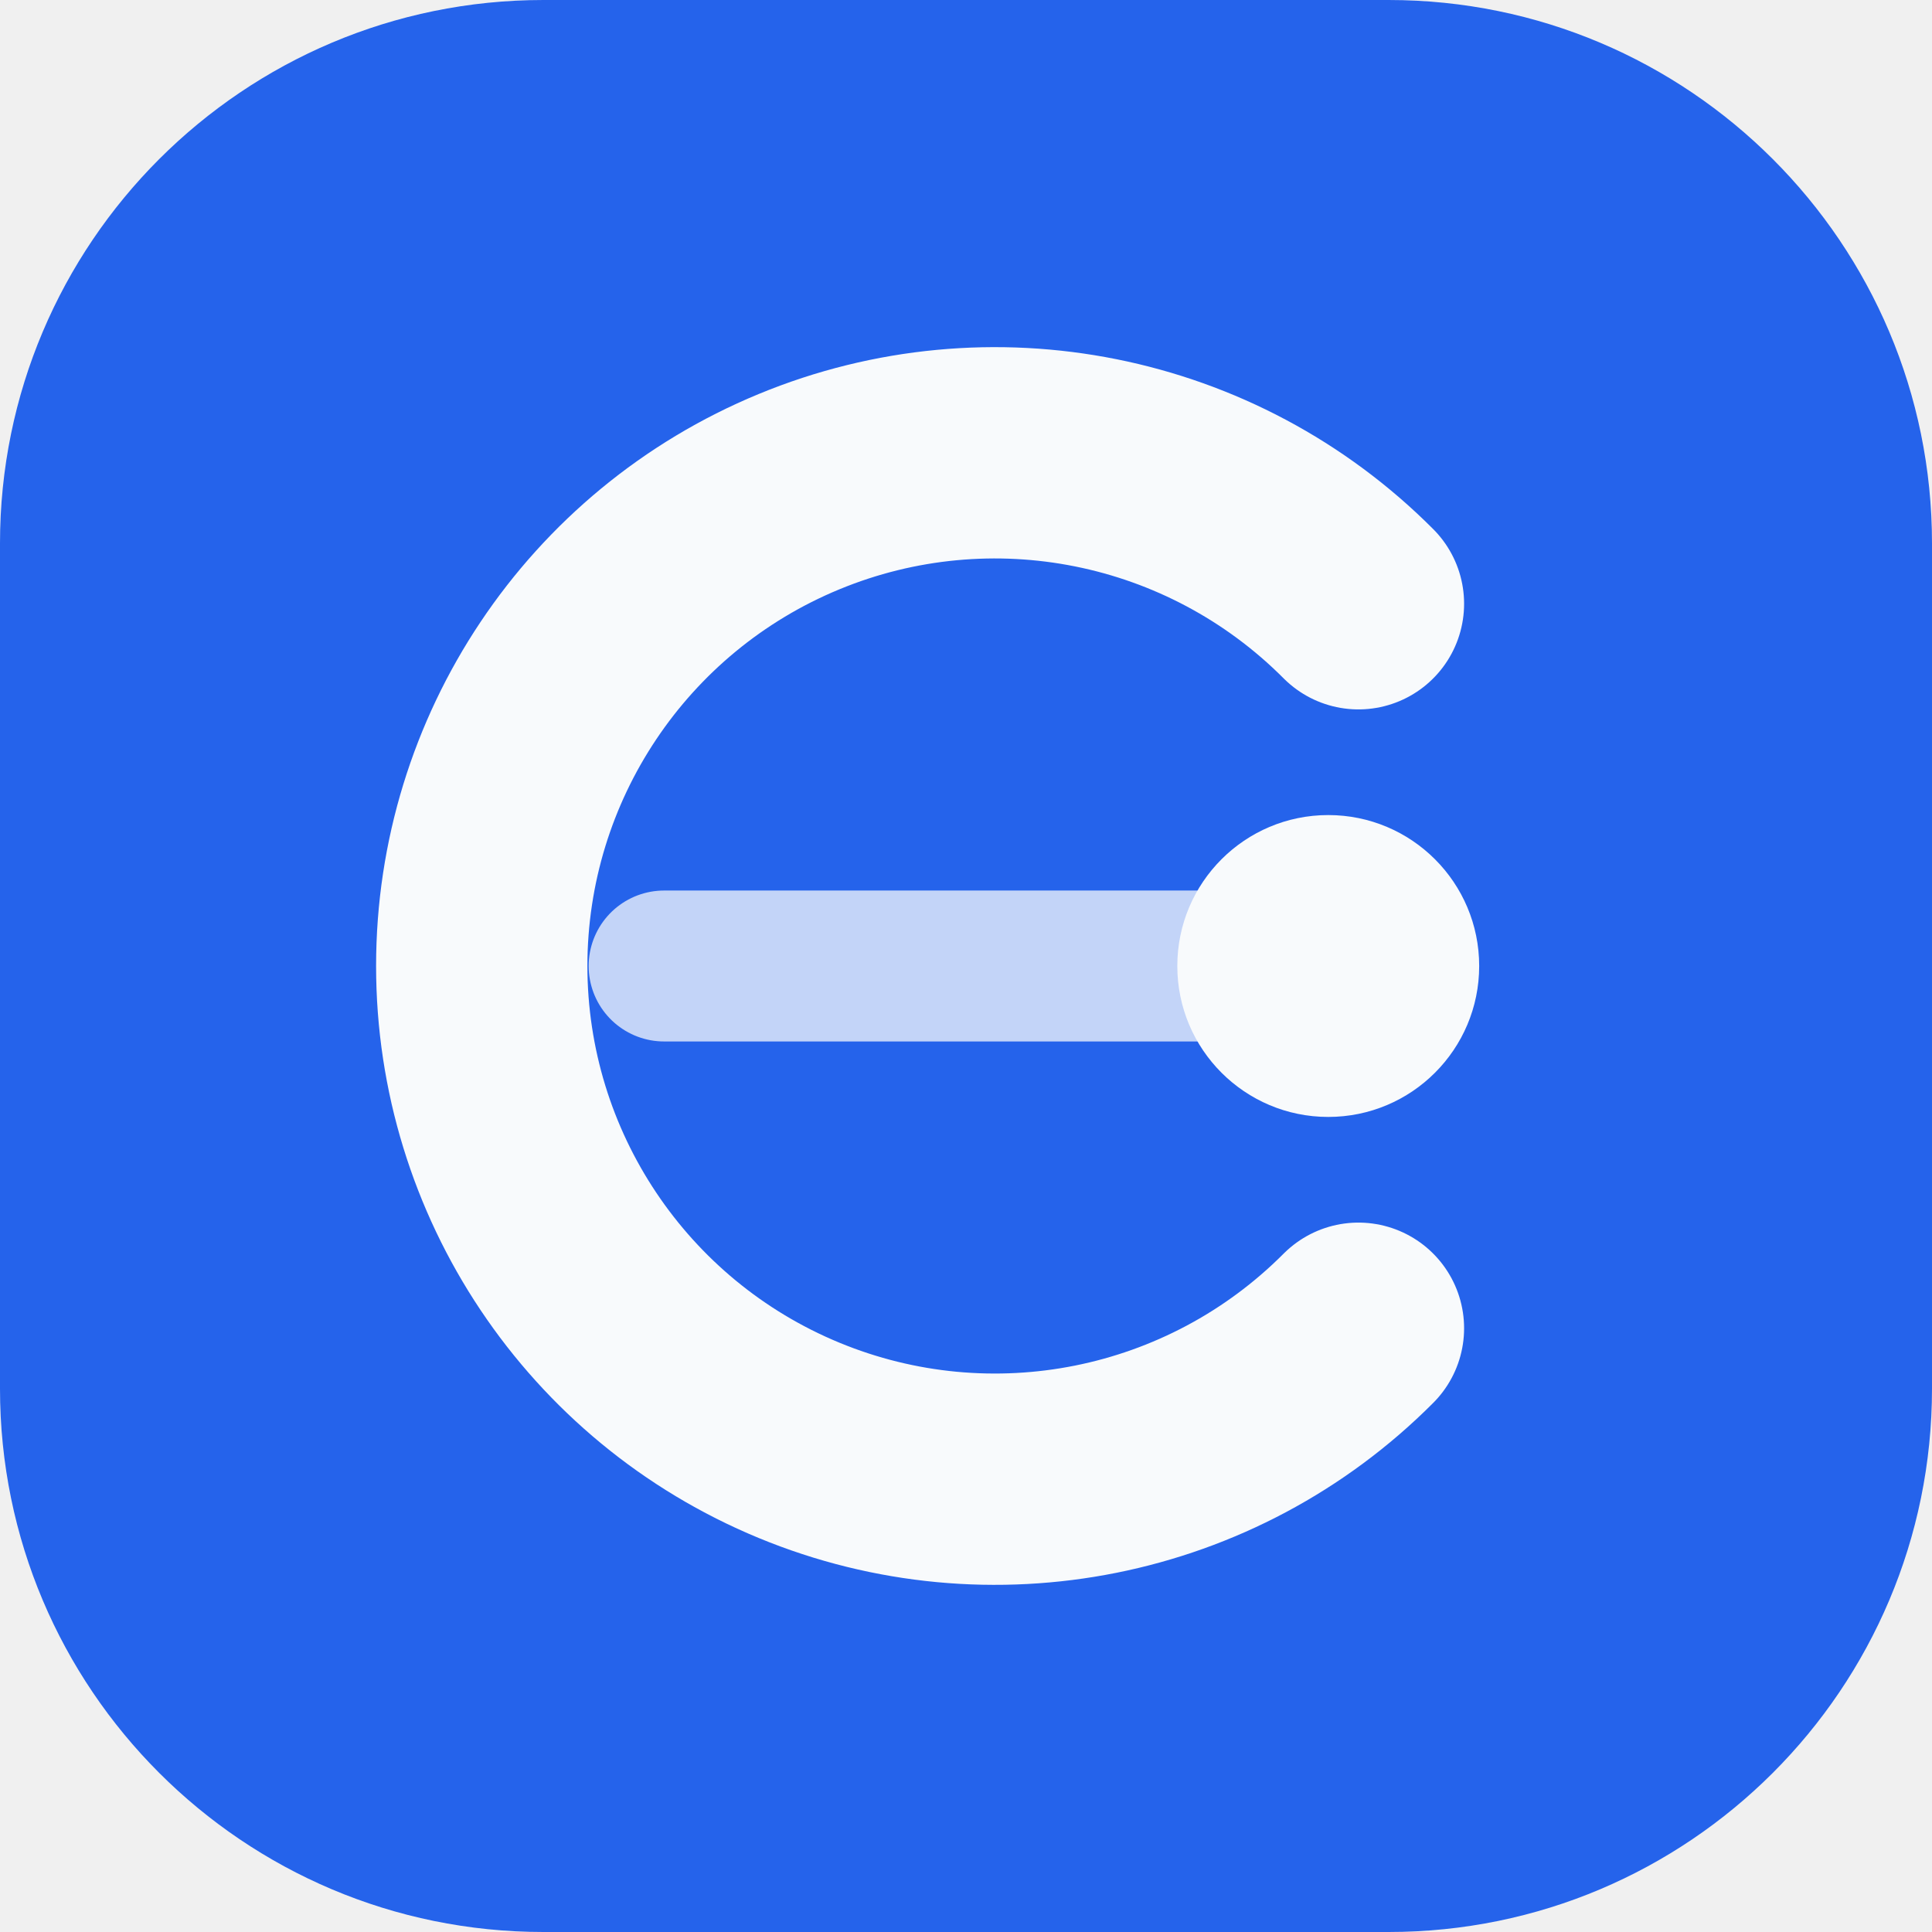
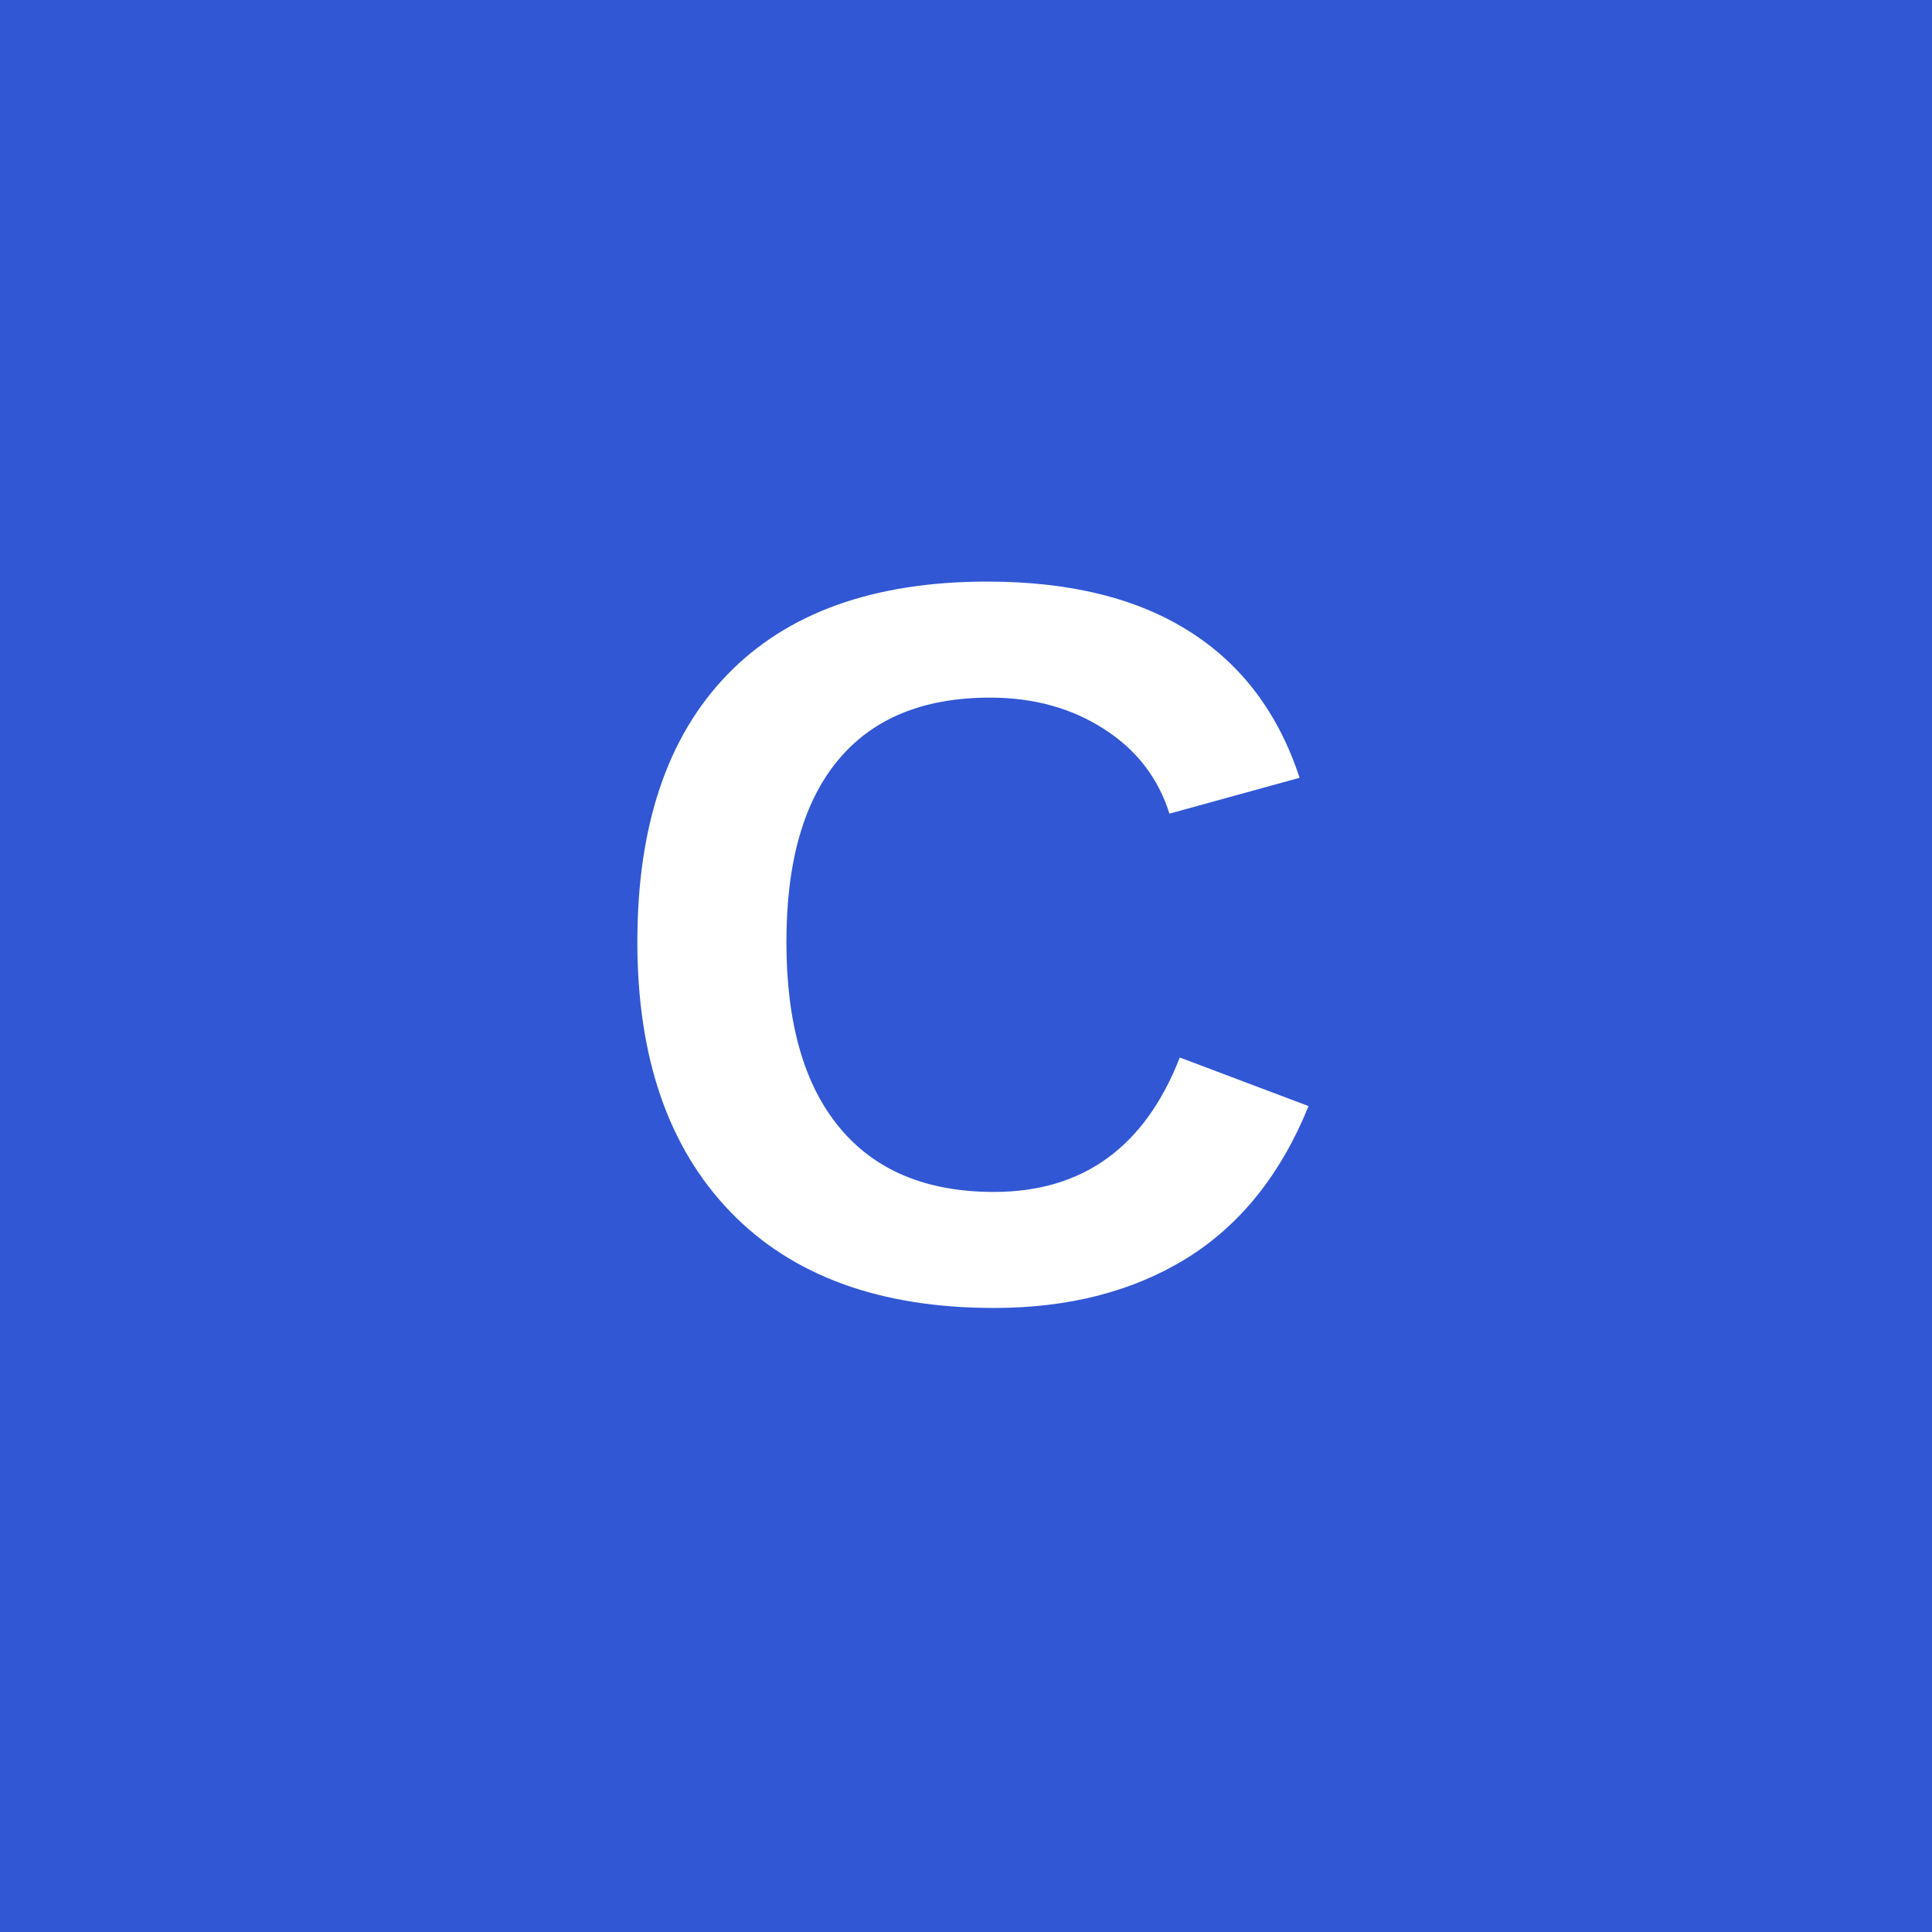
- <svg xmlns="http://www.w3.org/2000/svg" width="64" height="64" viewBox="0 0 64 64" fill="none">
-   <rect width="64" height="64" rx="18" fill="#2563EB" />
-   <path d="M45 20A17 17 0 1 0 45 44" stroke="#F8FAFC" stroke-width="7" stroke-linecap="round" stroke-linejoin="round" />
-   <path d="M22 32H43" stroke="#F8FAFC" stroke-width="5" stroke-linecap="round" opacity="0.75" />
-   <circle cx="44" cy="32" r="5" fill="#F8FAFC" />
+ <svg xmlns="http://www.w3.org/2000/svg" width="64" height="64" viewBox="0 0 64 64">
+   <rect width="64" height="64" fill="#3157D5" />
+   <text x="32" y="43" fill="#FFFFFF" font-family="Arial, sans-serif" font-size="34" font-weight="700" text-anchor="middle">C</text>
</svg>
